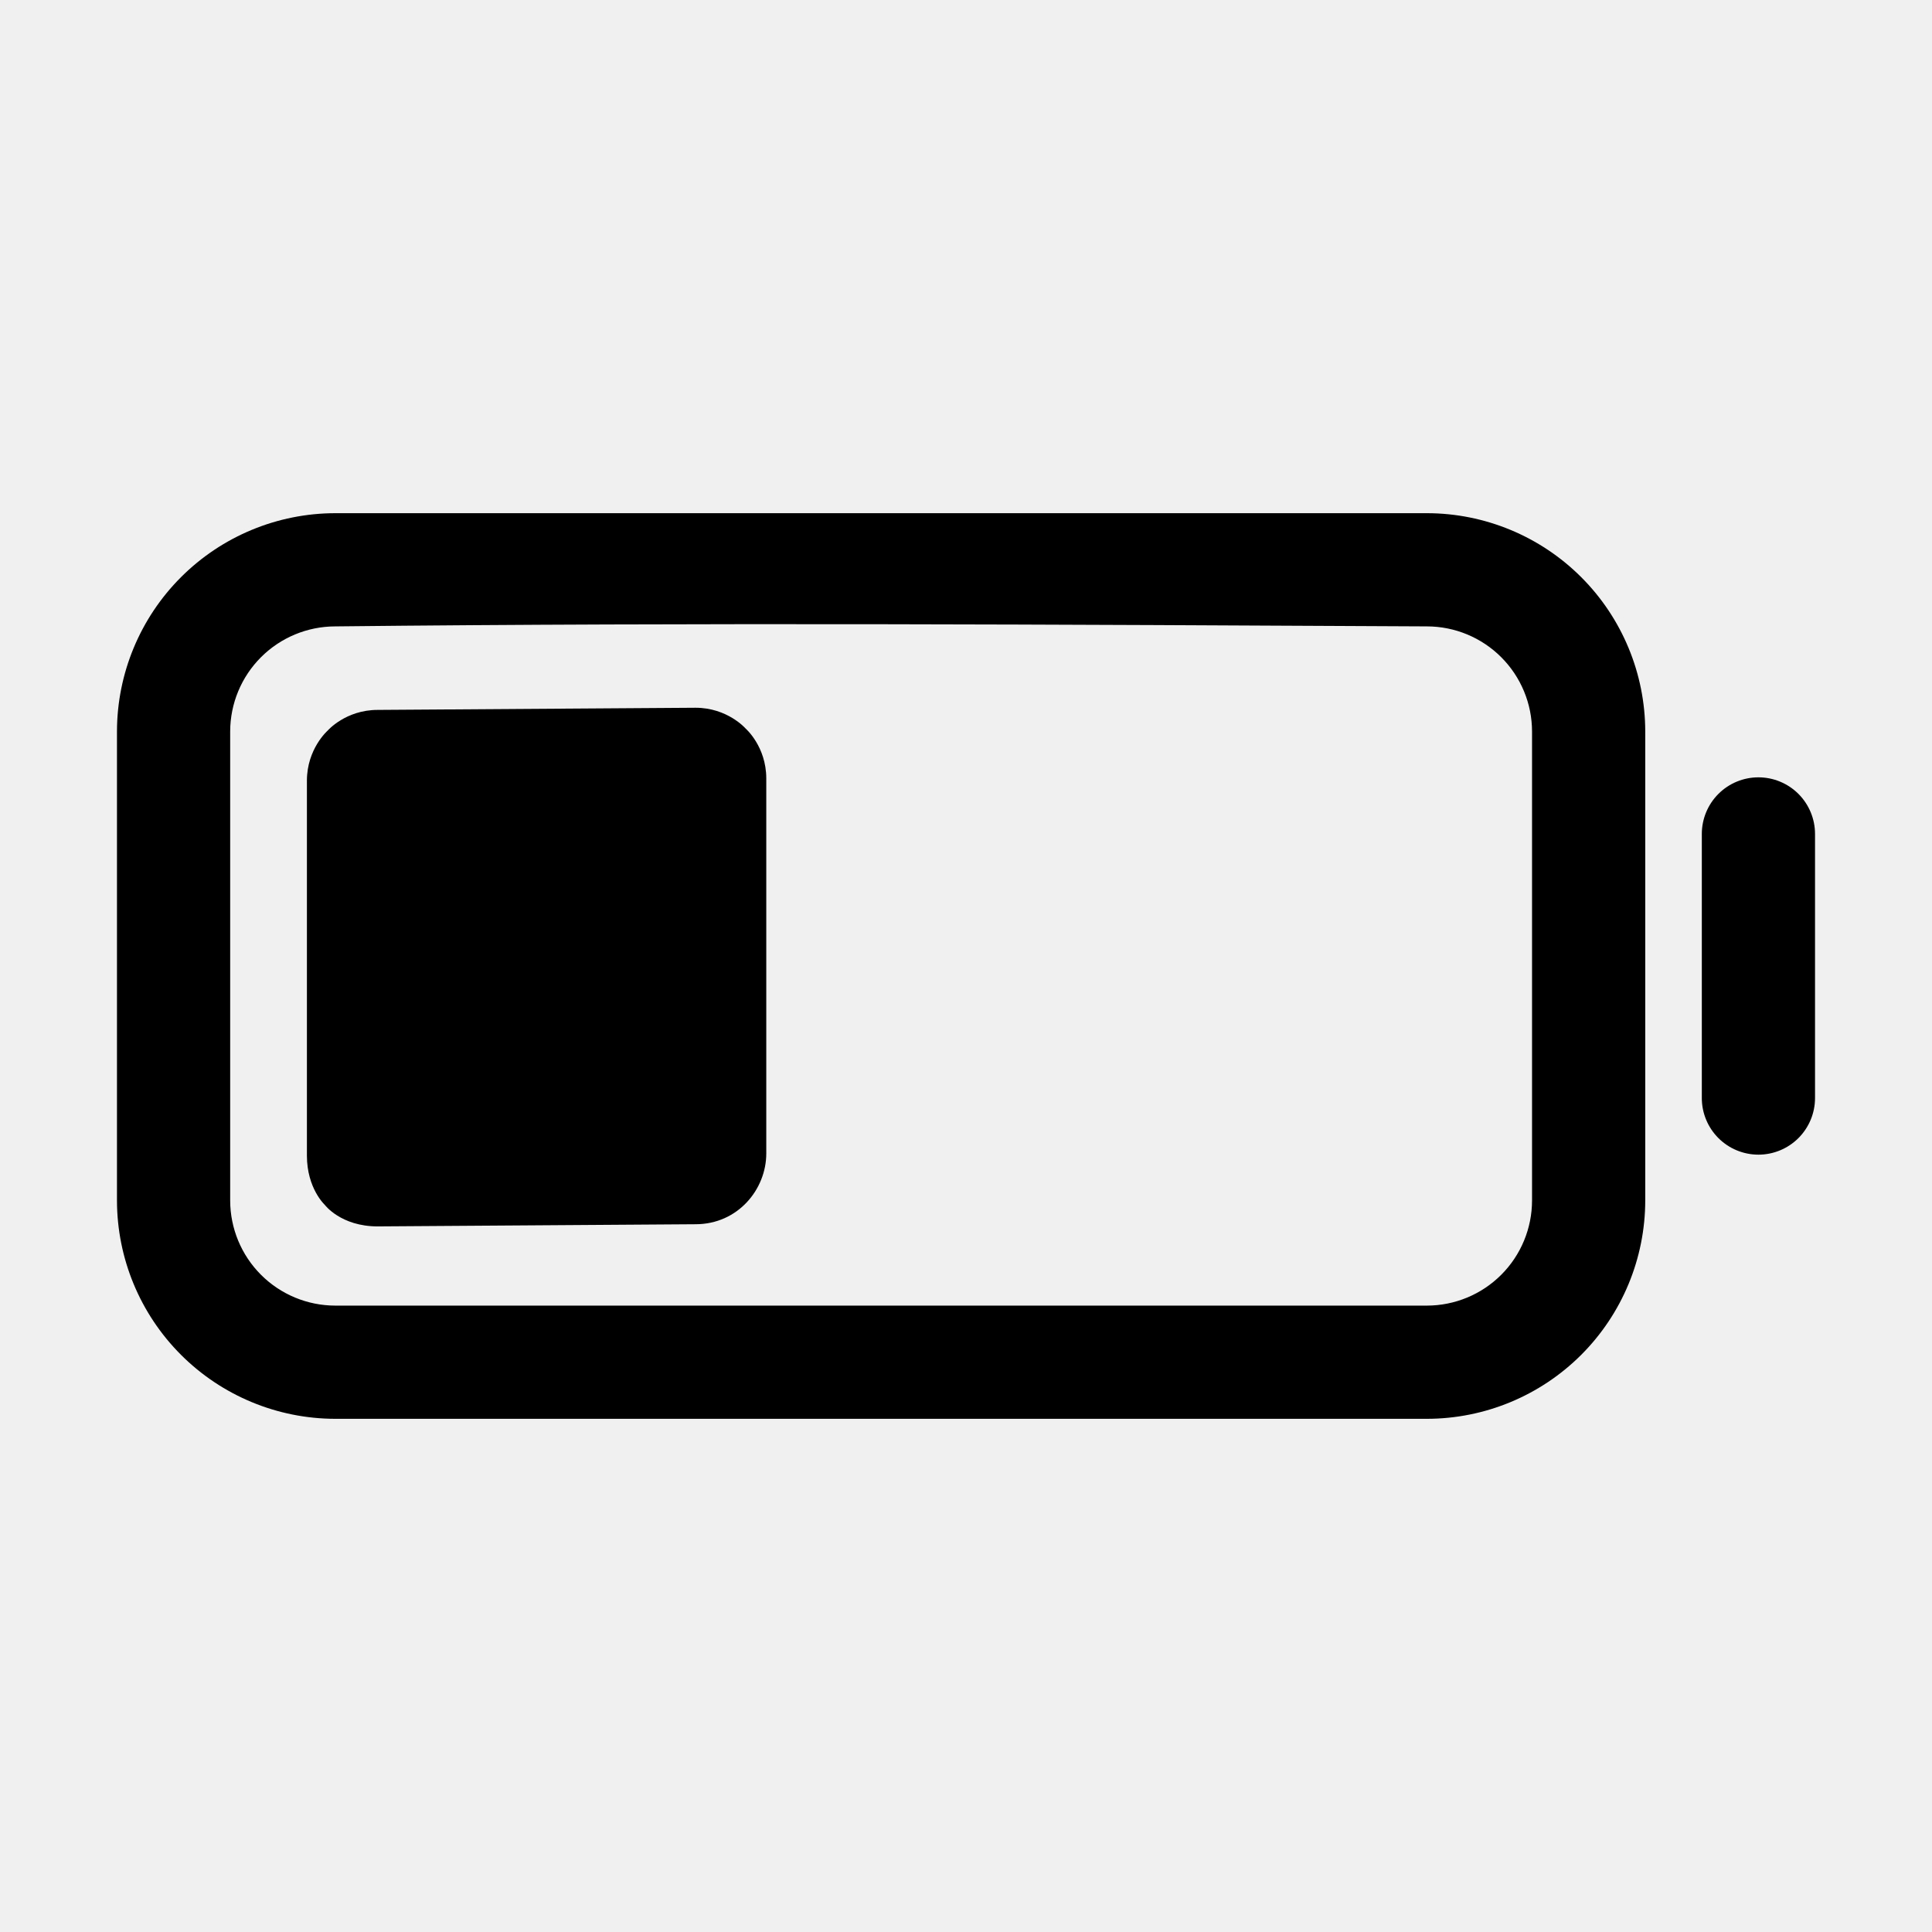
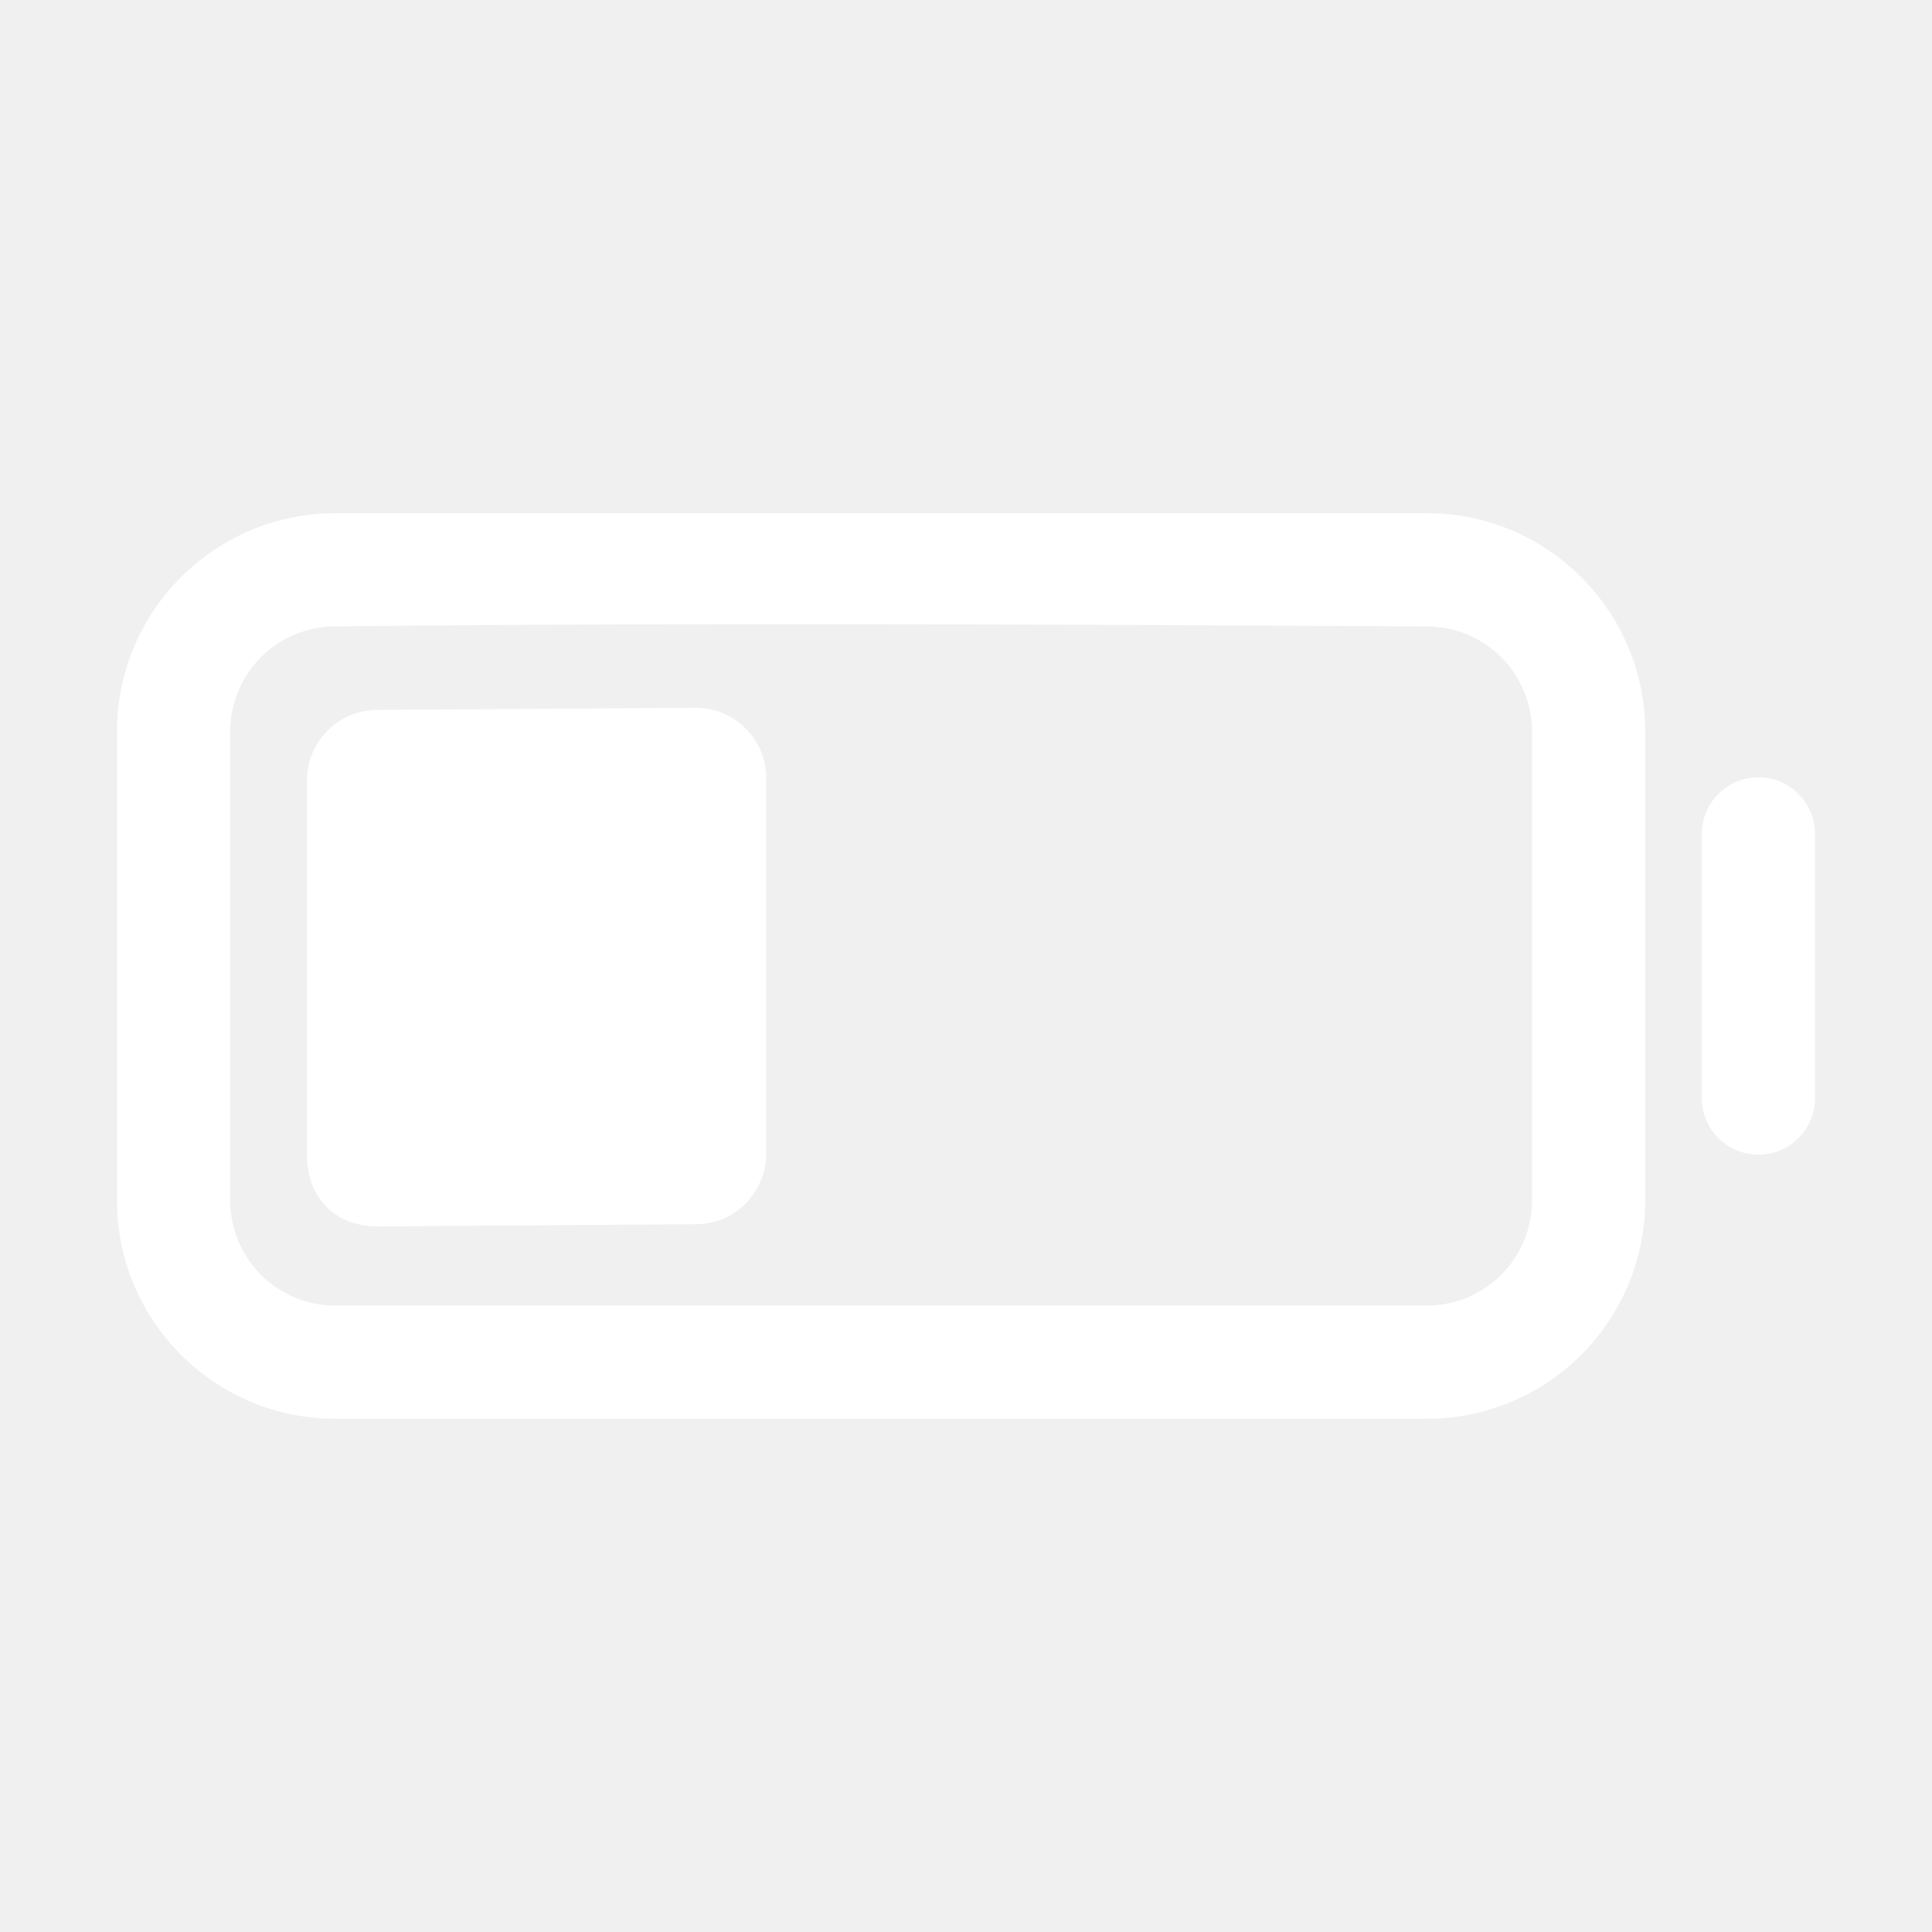
- <svg xmlns="http://www.w3.org/2000/svg" fill="none" viewBox="-32 -32 1024 1024" id="Battery-Charging-Outline--Streamline-Ionic-Outline" height="1024" width="1024" version="1.1">
-   <defs id="defs6" />
-   <g id="g33" transform="translate(-213.0003,-612)">
-     <path id="path13-9-7-6" style="fill:#000000" d="m 358.688,852 c -30.672,0.036 -60.076,12.234 -81.764,33.922 -21.688,21.688 -33.889,51.094 -33.924,81.766 v 248.623 c 0.035,30.672 12.236,60.078 33.924,81.766 21.688,21.688 51.092,33.888 81.764,33.924 h 578.637 c 30.672,-0.036 60.076,-12.236 81.766,-33.924 21.688,-21.688 33.89,-51.094 33.924,-81.766 v -248.623 c -0.034,-30.672 -12.236,-60.078 -33.924,-81.766 C 997.4,864.234 967.996,852.036 937.324,852 Z m 0,60 c 192.881,-2.099 385.755,-0.955 578.637,0 14.764,0.02 28.918,5.892 39.355,16.332 10.44,10.44 16.312,24.591 16.334,39.355 v 248.623 c -0.022,14.764 -5.894,28.919 -16.334,39.358 -10.438,10.44 -24.591,16.312 -39.355,16.332 H 358.688 c -14.763,-0.02 -28.914,-5.892 -39.353,-16.332 C 308.895,1245.23 303.02,1231.074 303,1216.311 v -248.623 c 0.02,-14.764 5.895,-28.915 16.334,-39.355 C 329.773,917.892 343.924,912.02 358.688,912 Z" />
-     <path fill="#000000" d="m 1113.001,992.003 c -7.956,0 -15.586,3.162 -21.214,8.786 -5.624,5.628 -8.786,13.258 -8.786,21.214 v 139.988 c 0,7.956 3.162,15.588 8.786,21.214 5.628,5.626 13.258,8.786 21.214,8.786 7.956,0 15.586,-3.16 21.214,-8.786 5.624,-5.626 8.786,-13.258 8.786,-21.214 v -139.988 c 0,-7.956 -3.162,-15.586 -8.786,-21.214 -5.628,-5.624 -13.258,-8.786 -21.214,-8.786 z" stroke-width="64" id="path6-6-1-5-1" />
-     <path style="display:inline;fill:#000000;stroke-width:1" d="m 343.67,1192.516 c 0,17.376 9.479,26.089 9.479,26.089 0,0 8.472,11.411 28.021,11.411 l 168.473,-1.145 c 22.441,0 37.5,-18.489 37.5,-37.5 v -198.75 c 0,-17.018 -10.984,-26.516 -10.984,-26.516 0,0 -9.561,-10.984 -26.516,-10.984 l -168.473,1.145 c -17.032,0 -26.516,10.984 -26.516,10.984 0,0 -10.984,9.617 -10.984,26.516 z" id="path11-8" />
+ <svg fill="none" viewBox="-32 -32 1024 1024">
+   <g fill="white">
+     <path d="M145.687 240A115.82 115.82 0 0 0 30 355.688V604.31A115.821 115.821 0 0 0 145.687 720h578.637a115.83 115.83 0 0 0 81.765-33.924 115.818 115.818 0 0 0 33.924-81.765V355.688A115.818 115.818 0 0 0 724.323 240Zm0 60c192.882-2.099 385.755-.955 578.637 0a55.757 55.757 0 0 1 39.355 16.332 55.77 55.77 0 0 1 16.334 39.356V604.31a55.772 55.772 0 0 1-16.334 39.357A55.757 55.757 0 0 1 724.324 660H145.687A55.767 55.767 0 0 1 90 604.31V355.689A55.766 55.766 0 0 1 145.687 300ZM900 380.003a30.014 30.014 0 0 0-21.214 8.786A30.014 30.014 0 0 0 870 410.003v139.988a30.01 30.01 0 0 0 8.786 21.214 30.006 30.006 0 0 0 42.428 0A30.01 30.01 0 0 0 930 549.991V410.003a30.014 30.014 0 0 0-8.786-21.214A30.014 30.014 0 0 0 900 380.003z" />
+     <path d="M130.67 580.516c0 17.376 9.478 26.089 9.478 26.089s8.472 11.41 28.022 11.41l168.473-1.144c22.44 0 37.5-18.488 37.5-37.5v-198.75c0-17.018-10.984-26.516-10.984-26.516s-9.56-10.984-26.516-10.984l-168.473 1.145c-17.033 0-26.517 10.984-26.517 10.984s-10.983 9.617-10.983 26.516z" />
  </g>
</svg>
